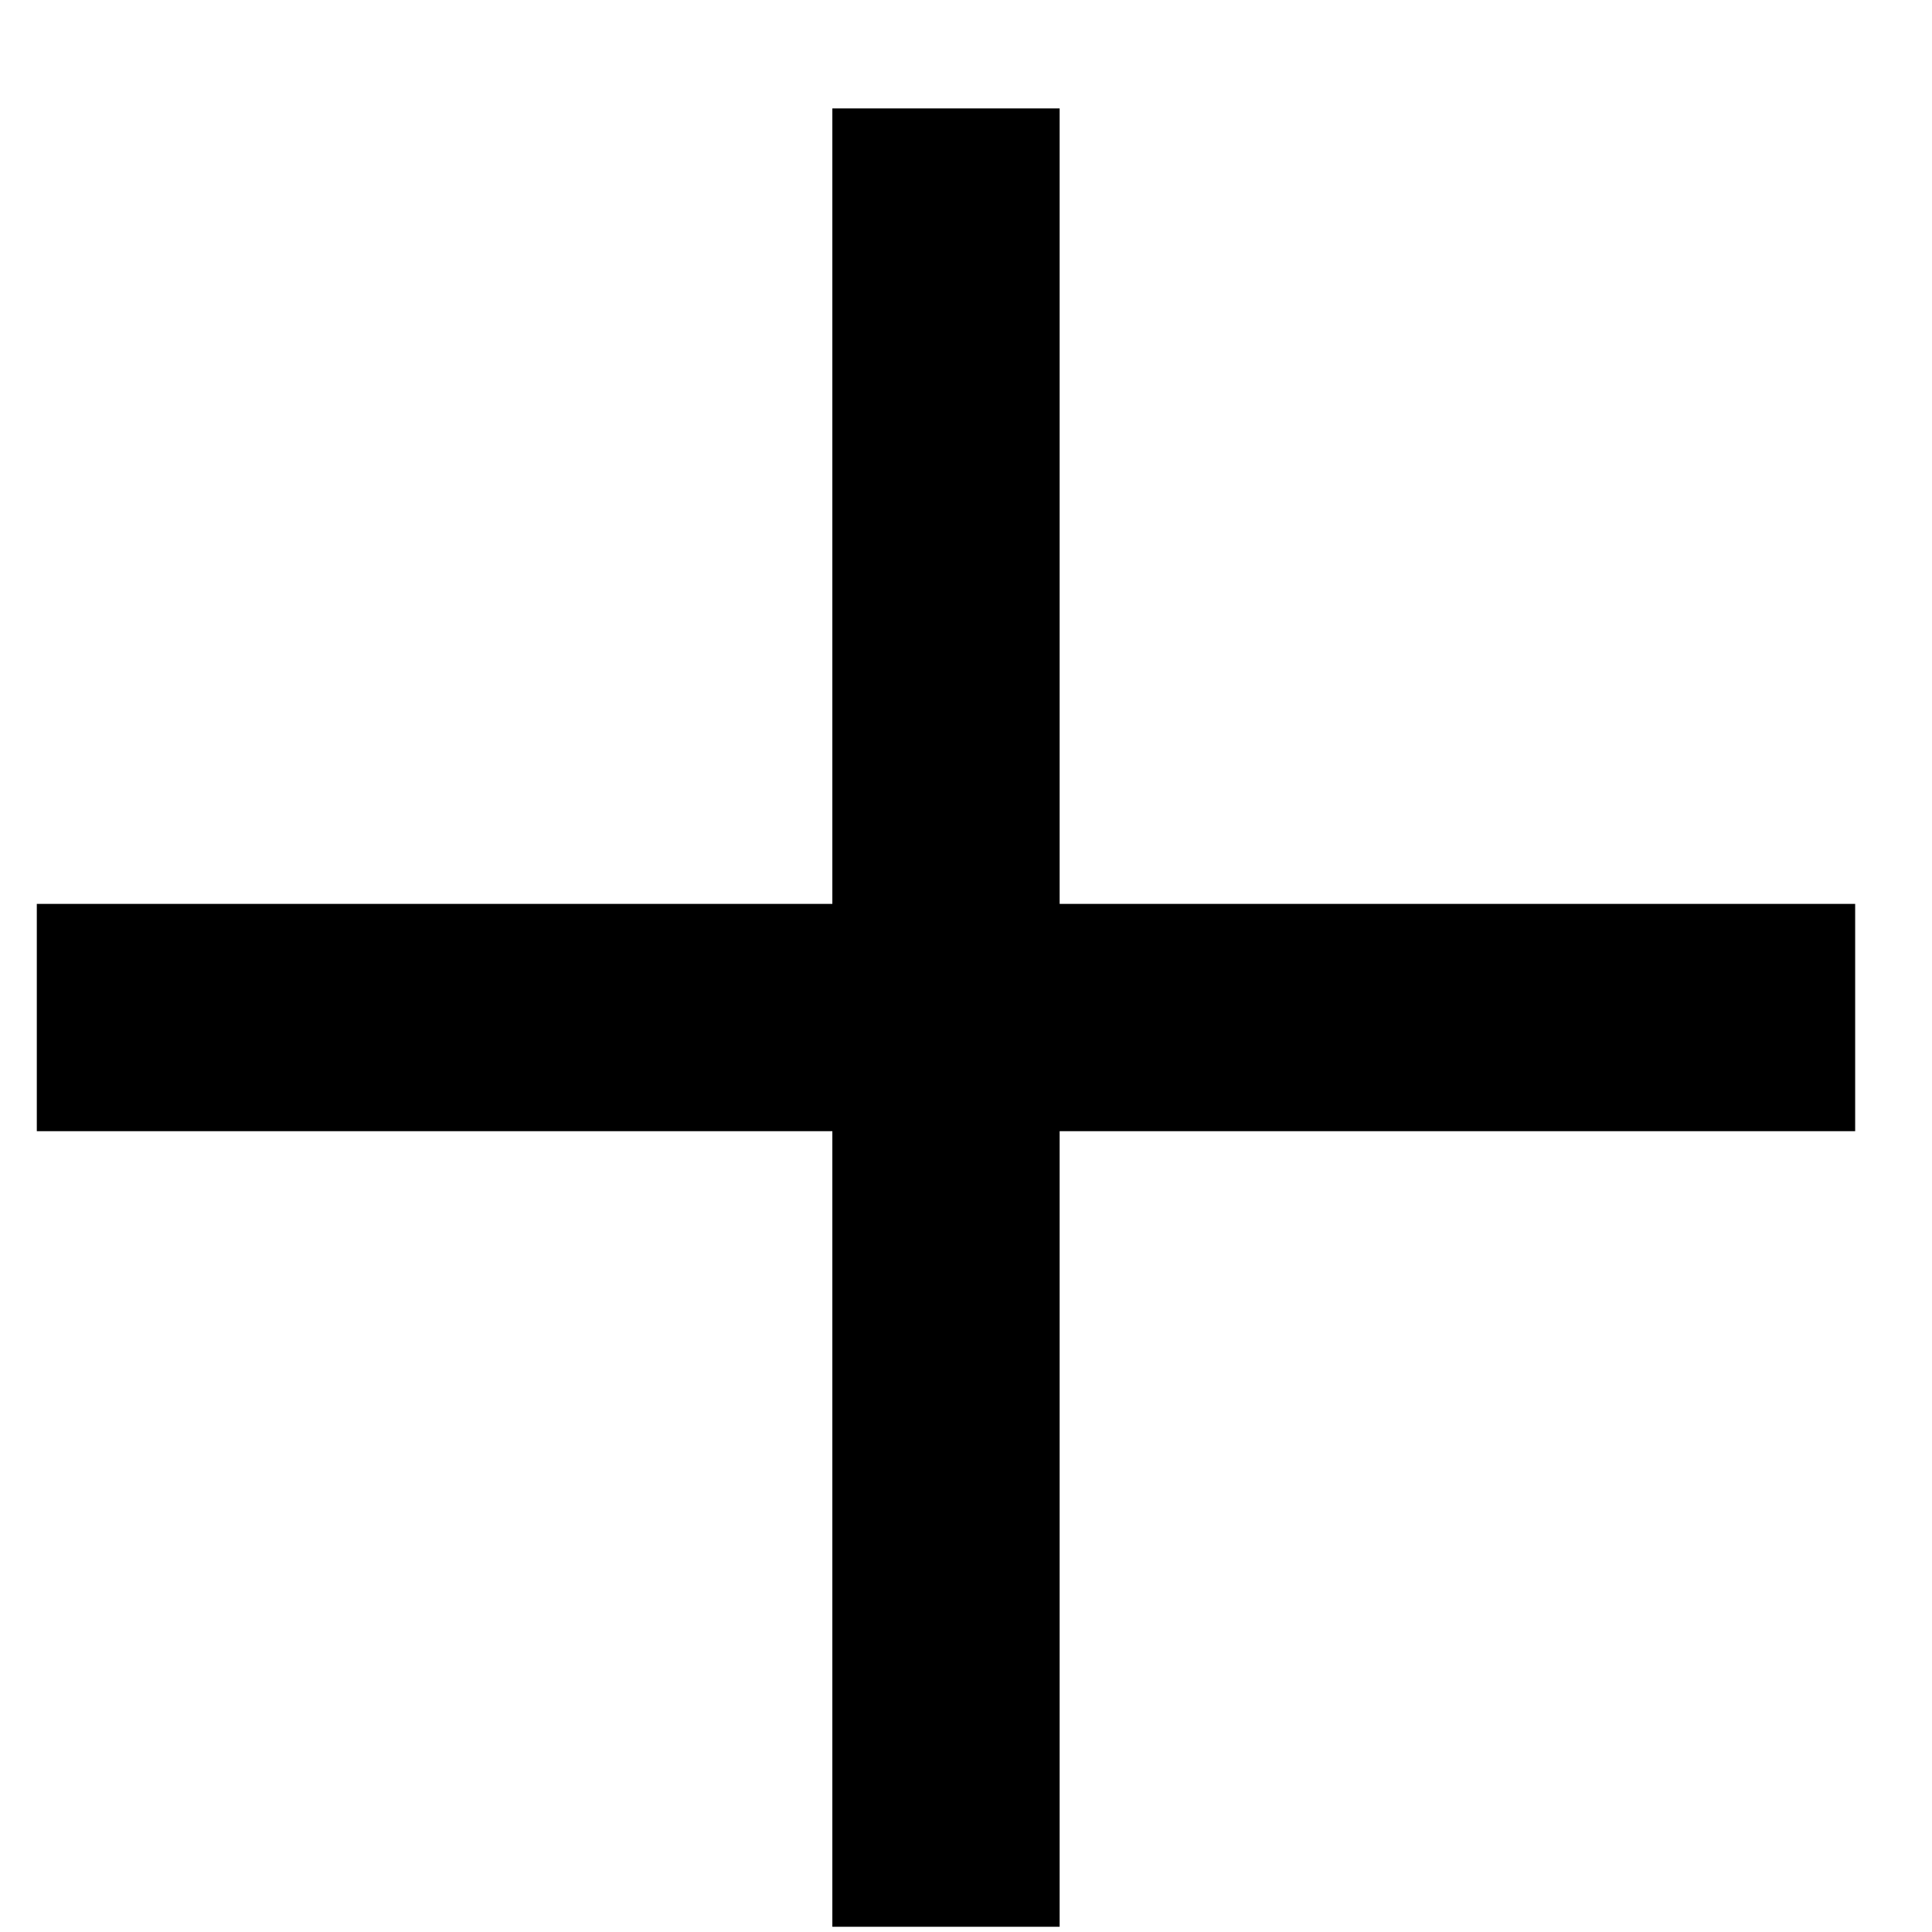
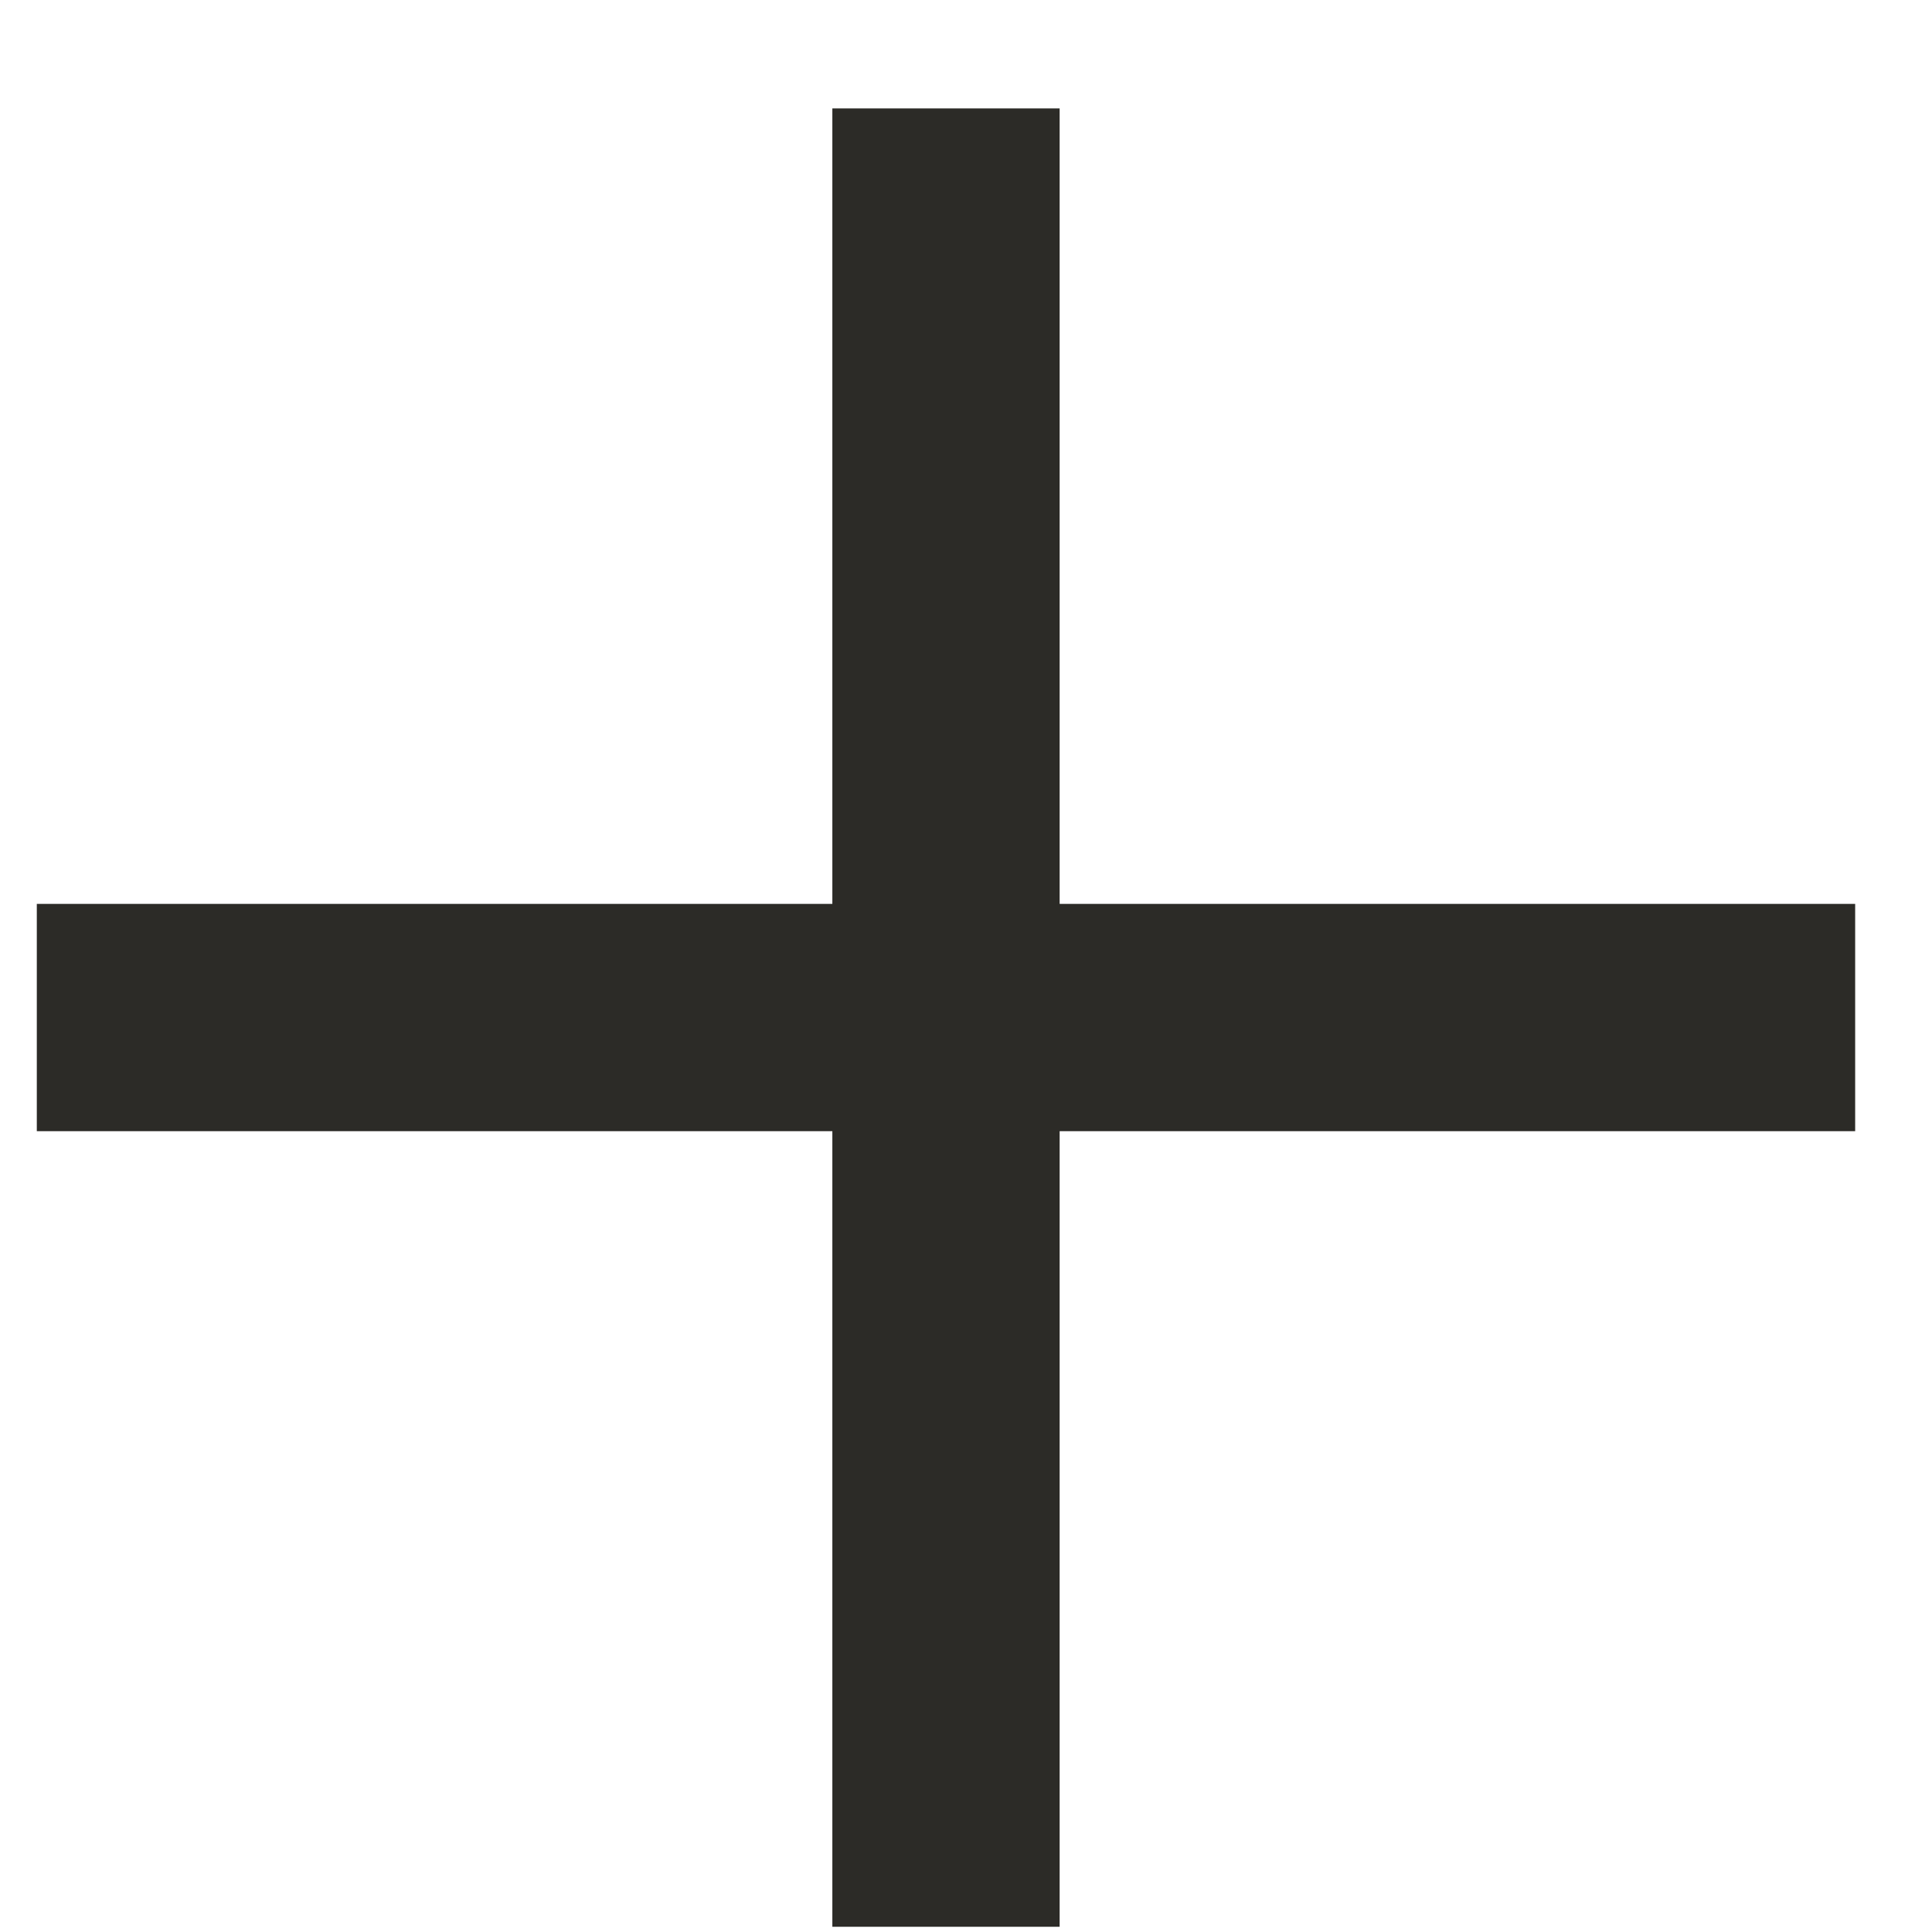
<svg xmlns="http://www.w3.org/2000/svg" width="17" height="17" viewBox="0 0 17 17" fill="none">
-   <rect x="7.324" y="0.954" width="2" height="16" fill="#000" />
-   <rect x="16.324" y="7.954" width="2" height="16" transform="rotate(90 16.3242 7.95367)" fill="#000" />
+   <rect x="7.324" y="0.954" width="2" height="16" fill="#2c2b27" />
+   <rect x="16.324" y="7.954" width="2" height="16" transform="rotate(90 16.3242 7.95367)" fill="#2c2b27" />
</svg>
